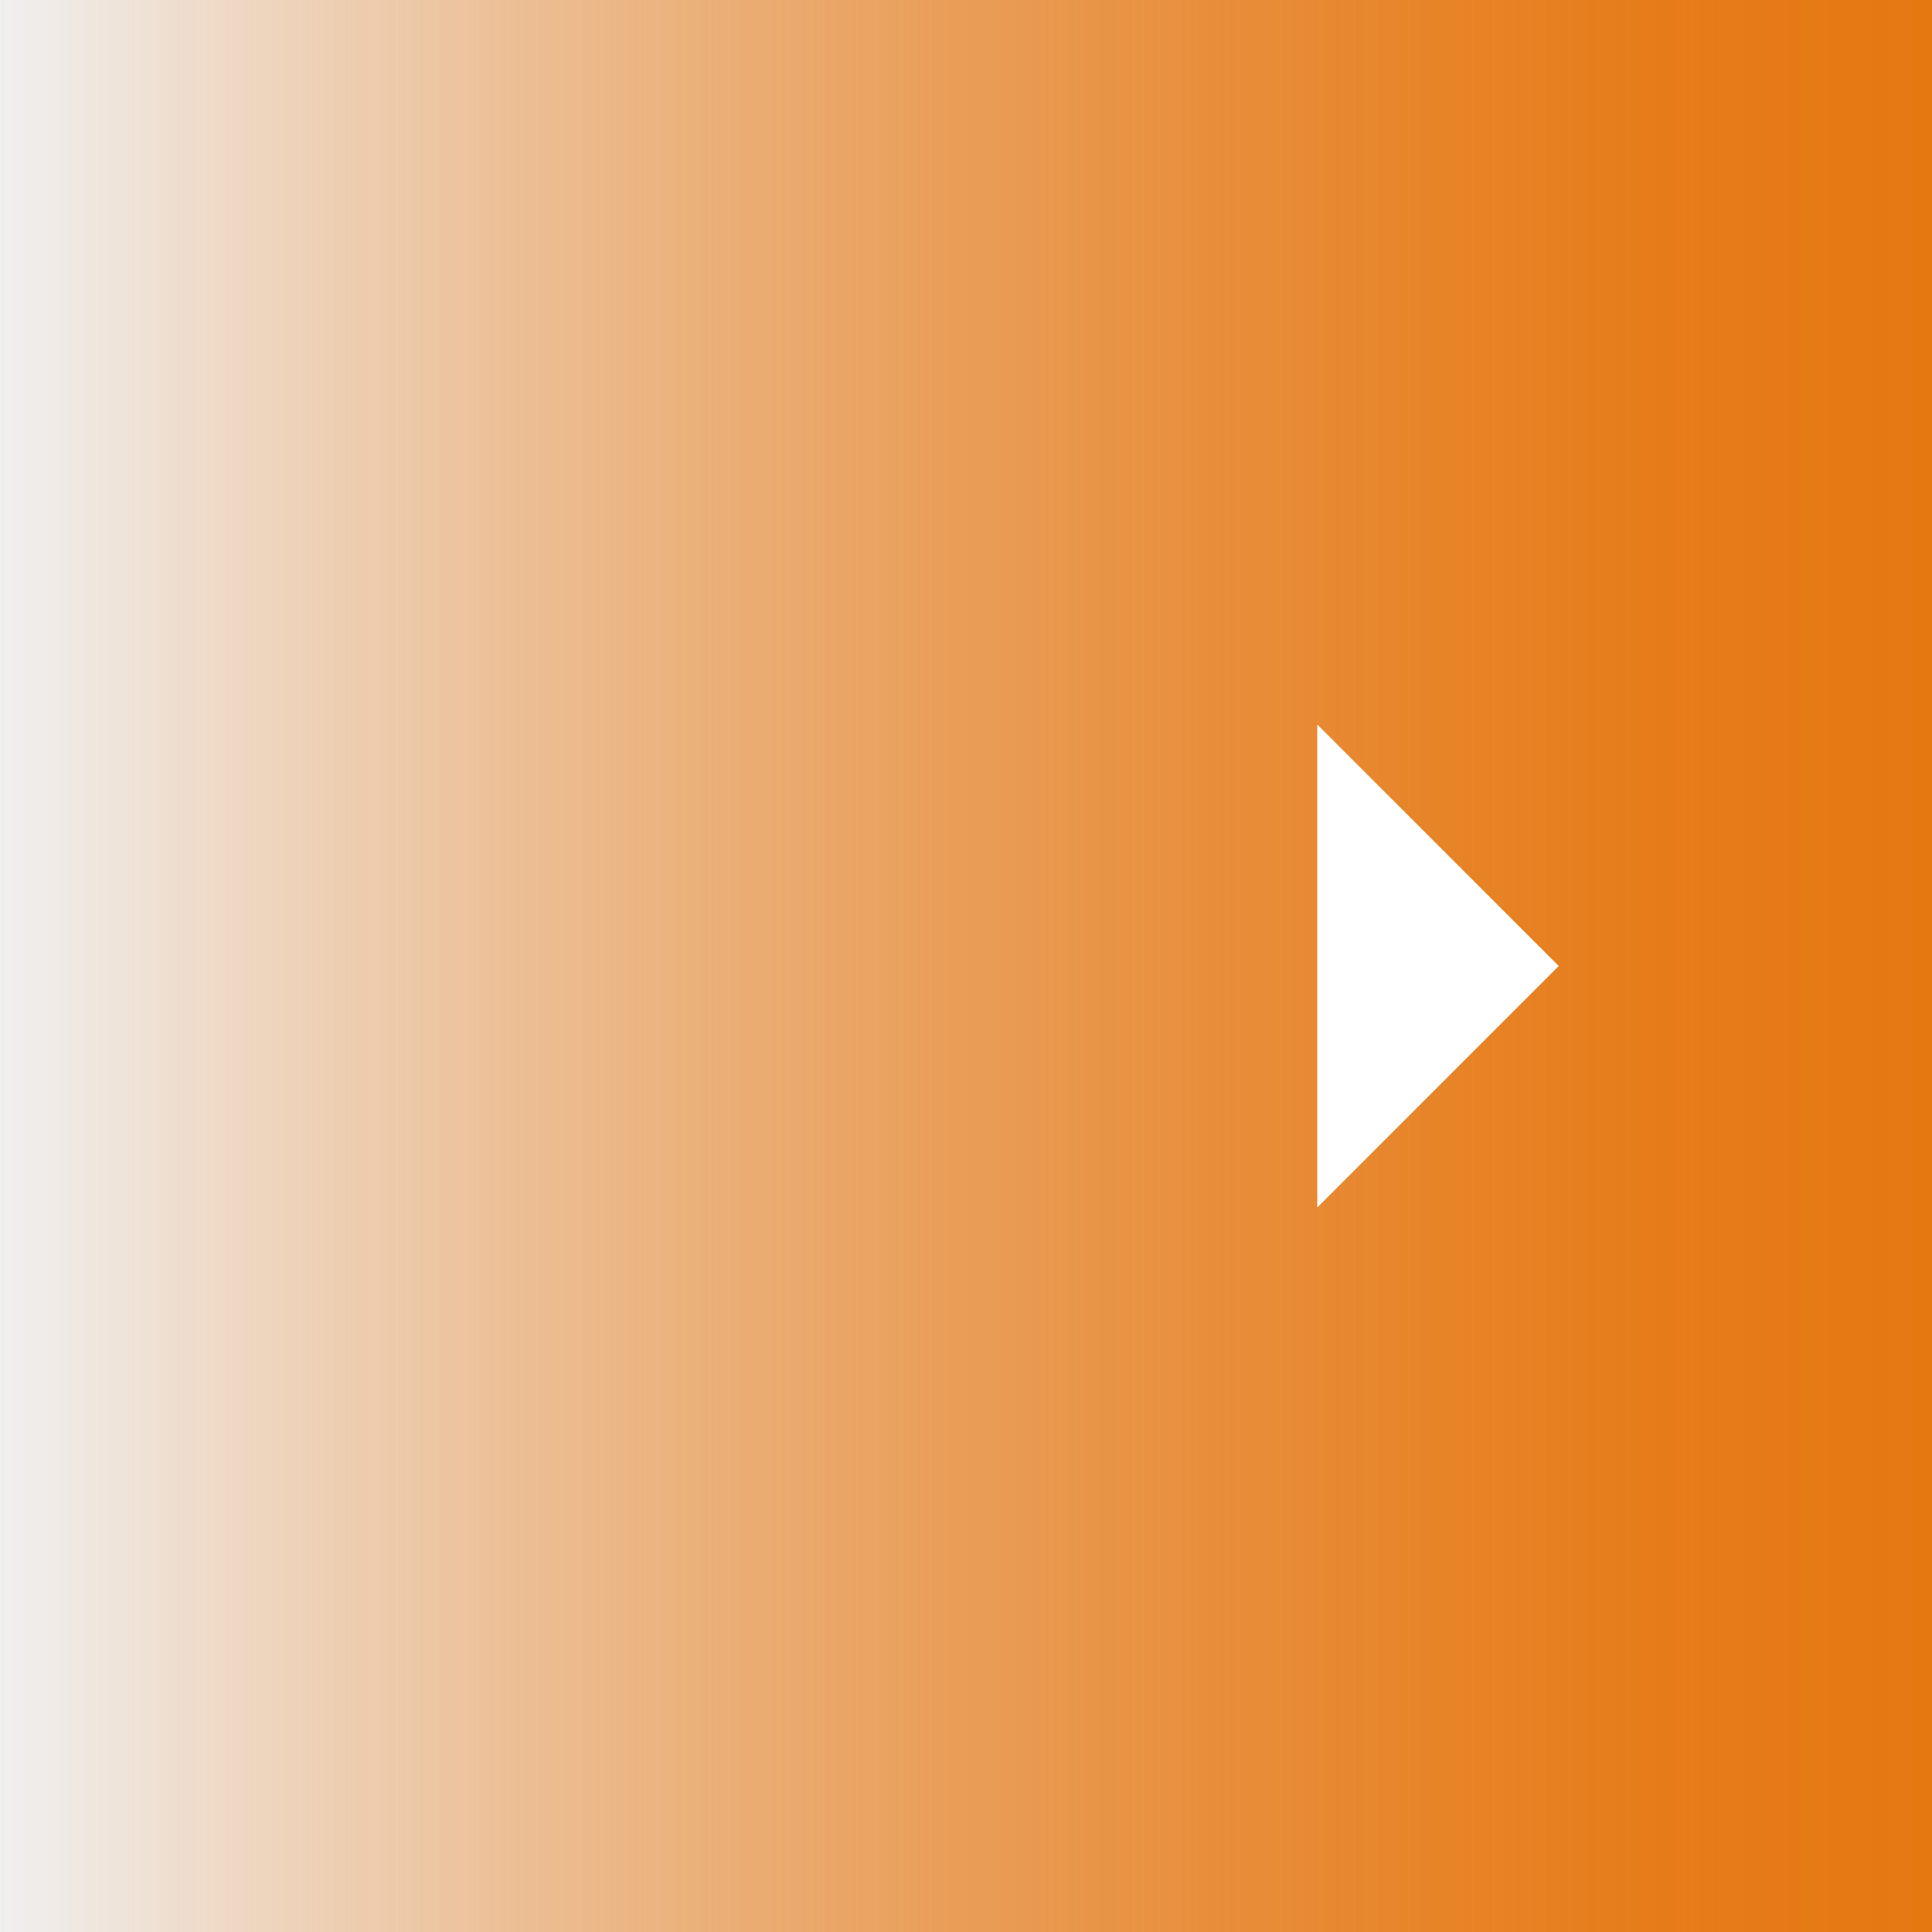
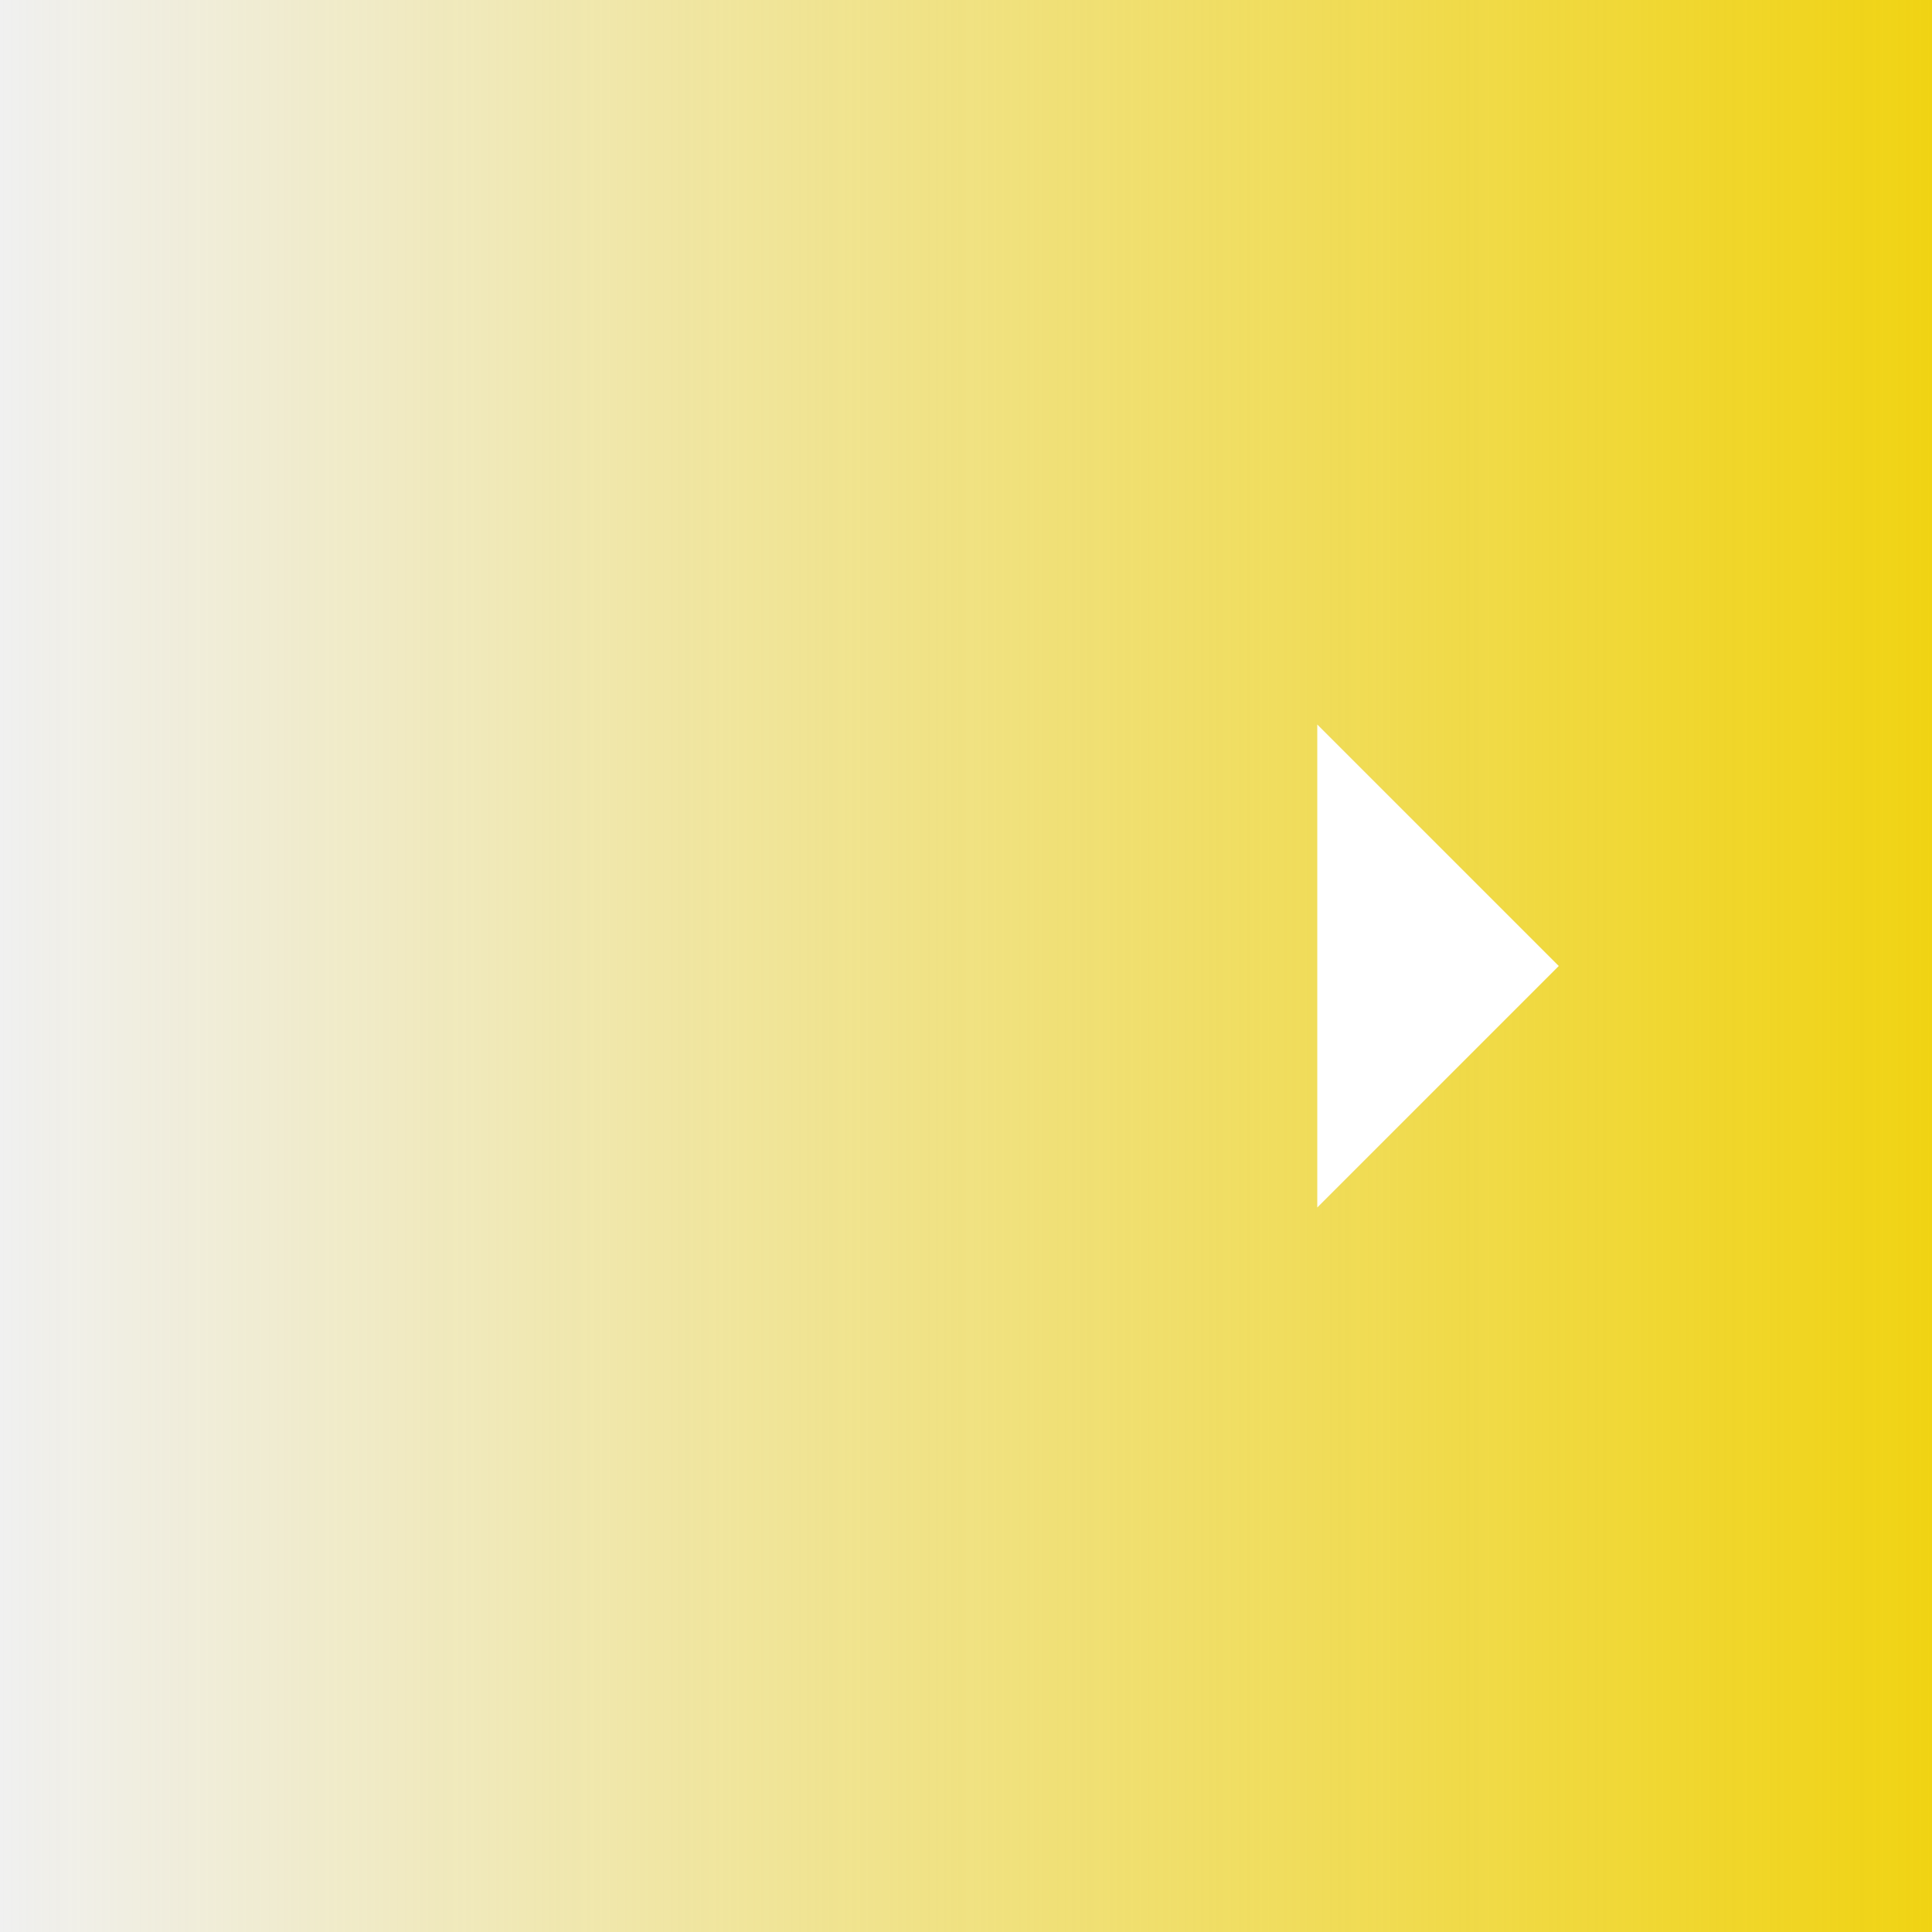
<svg xmlns="http://www.w3.org/2000/svg" width="44" height="44" viewBox="0 0 44 44">
  <defs>
    <style>.a{fill:url(#a);}.b{fill:#fff;}</style>
    <linearGradient id="a" y1="24" x2="44" y2="24" gradientTransform="matrix(1, 0, 0, -1, 0, 46)" gradientUnits="userSpaceOnUse">
-       <stop offset="0" stop-color="#e67812" stop-opacity="0" />
-       <stop offset="0.14" stop-color="#e67812" stop-opacity="0.23" />
-       <stop offset="0.31" stop-color="#e67812" stop-opacity="0.47" />
-       <stop offset="0.47" stop-color="#e67812" stop-opacity="0.66" />
-       <stop offset="0.62" stop-color="#e67812" stop-opacity="0.81" />
-       <stop offset="0.76" stop-color="#e67812" stop-opacity="0.91" />
-       <stop offset="0.89" stop-color="#e67812" stop-opacity="0.98" />
-       <stop offset="1" stop-color="#e67812" />
+       <stop offset="0" stop-color="#f0d313" stop-opacity="0" />
+       <stop offset="1" stop-color="#f0d313" />
    </linearGradient>
  </defs>
  <rect class="a" width="44" height="44" />
  <polygon class="b" points="30 16.5 35.5 22 30 27.5 30 16.5" />
</svg>
